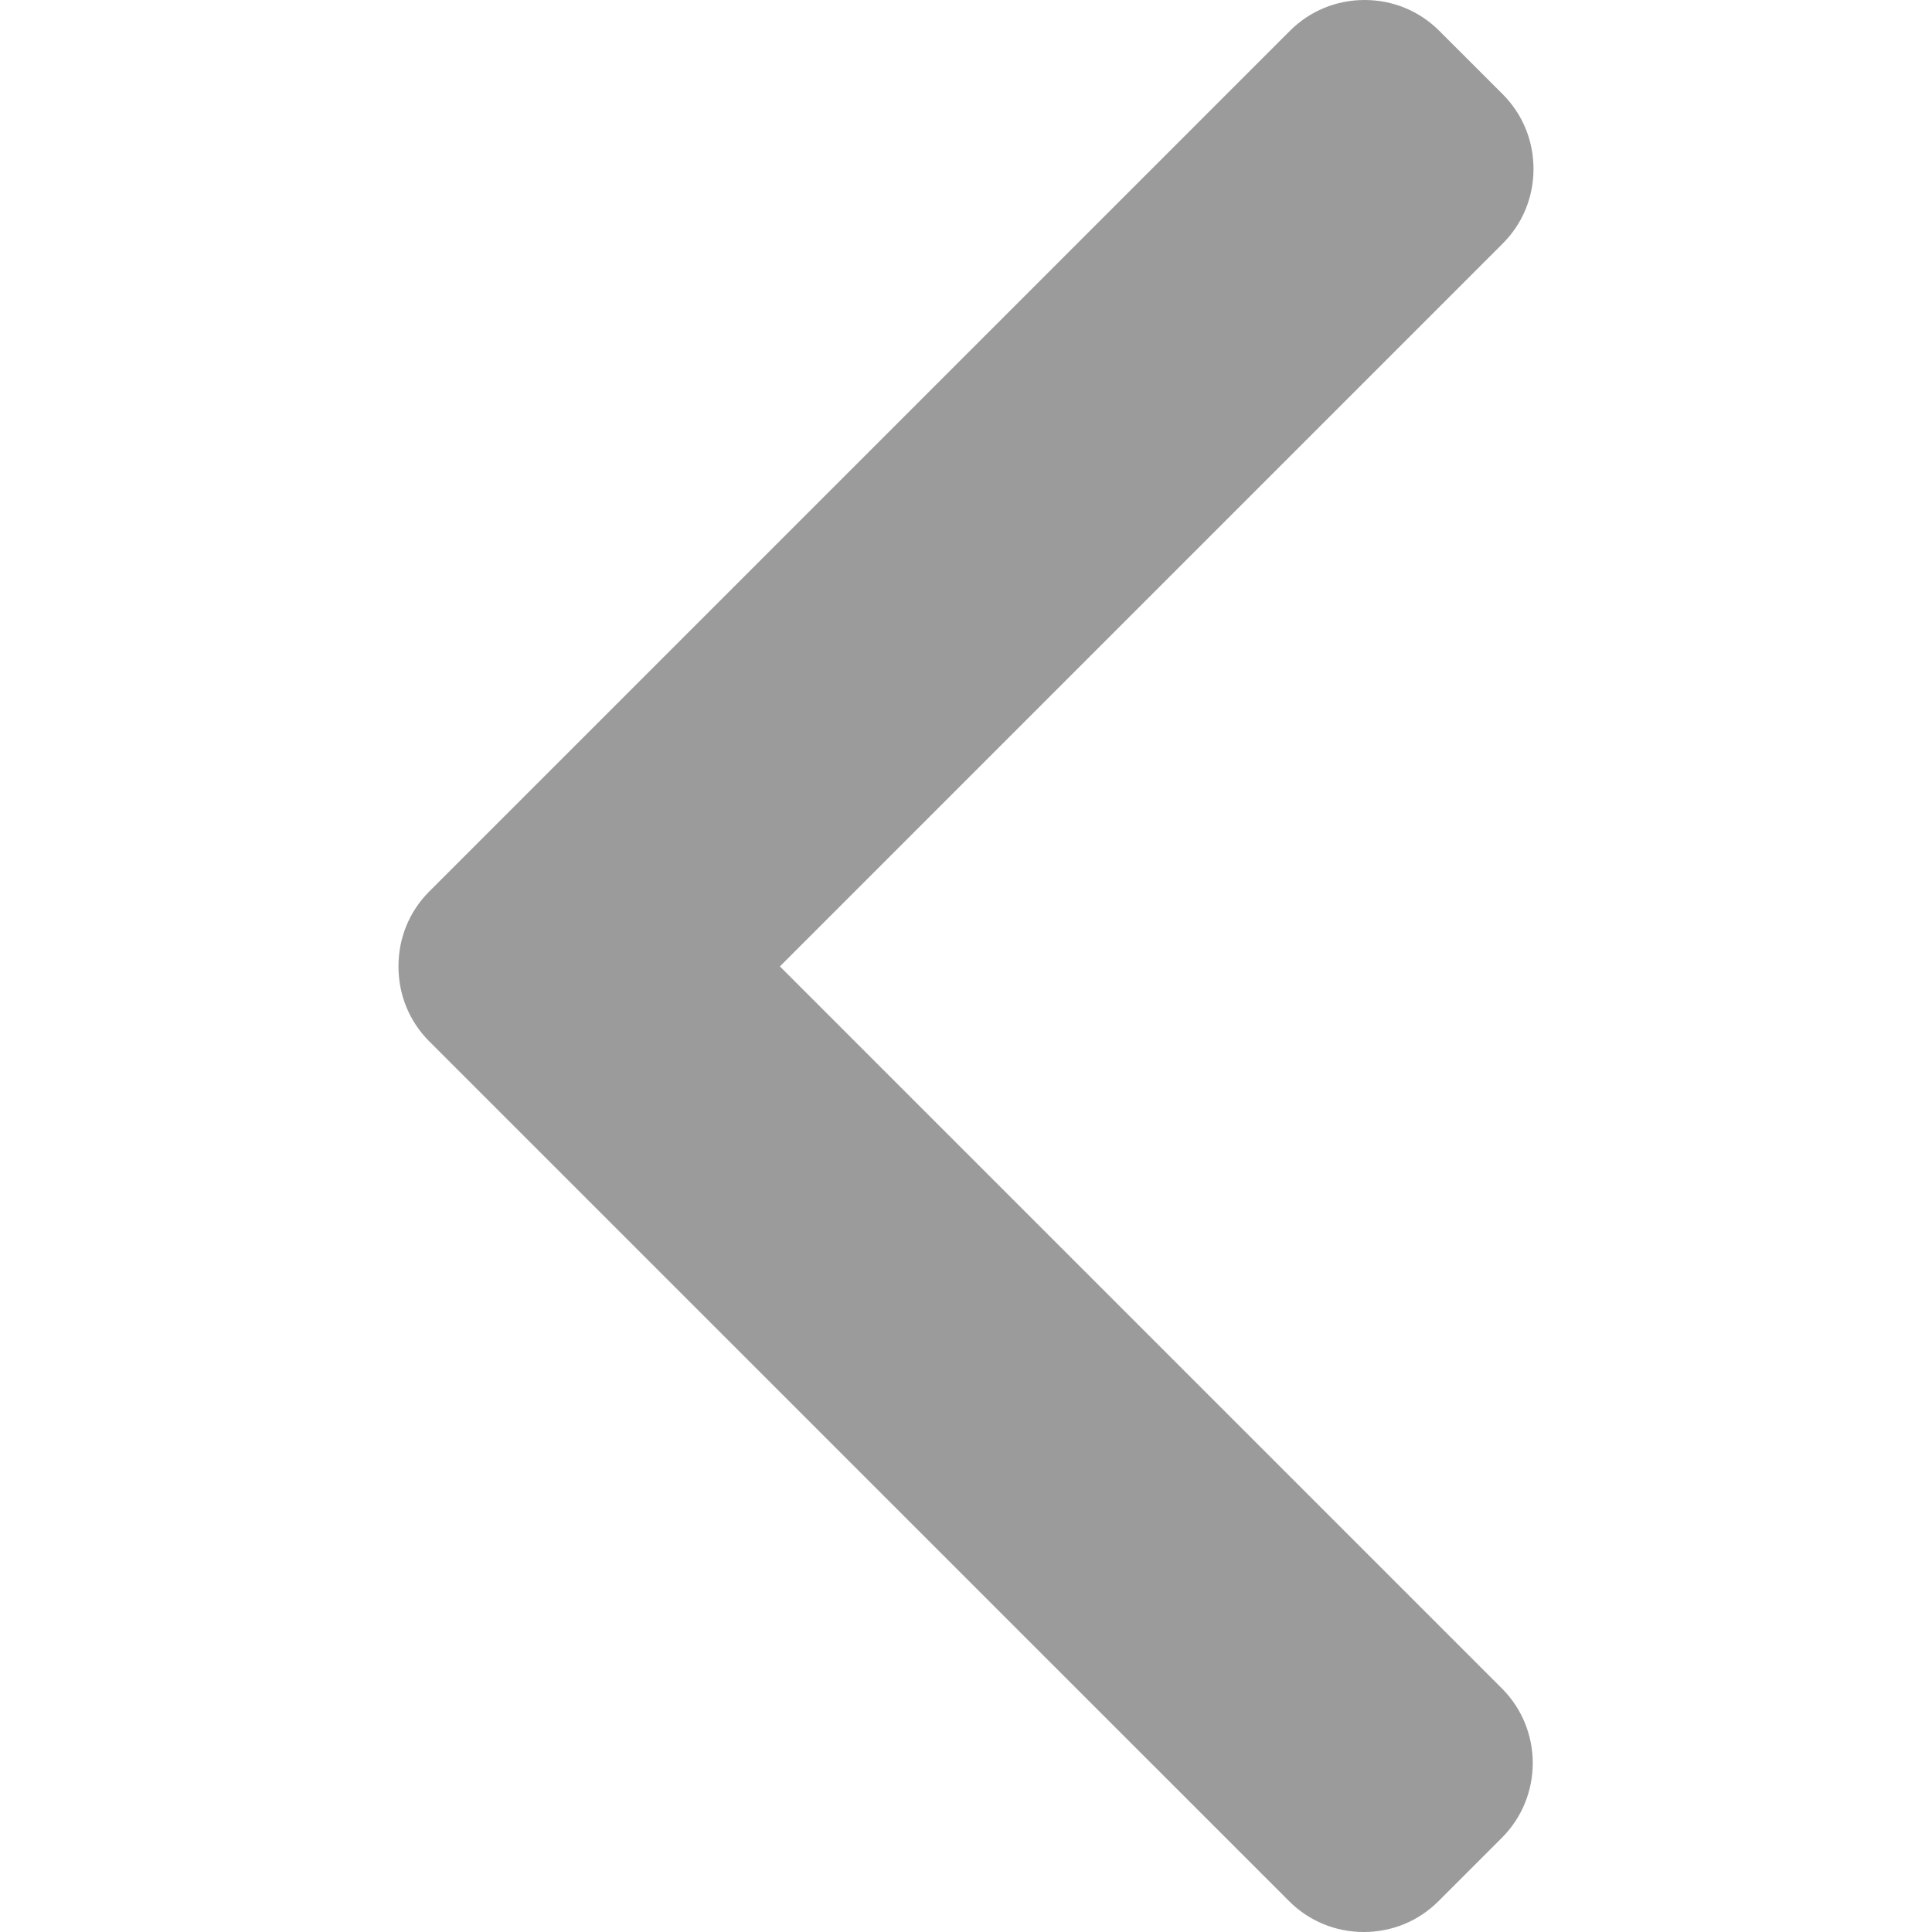
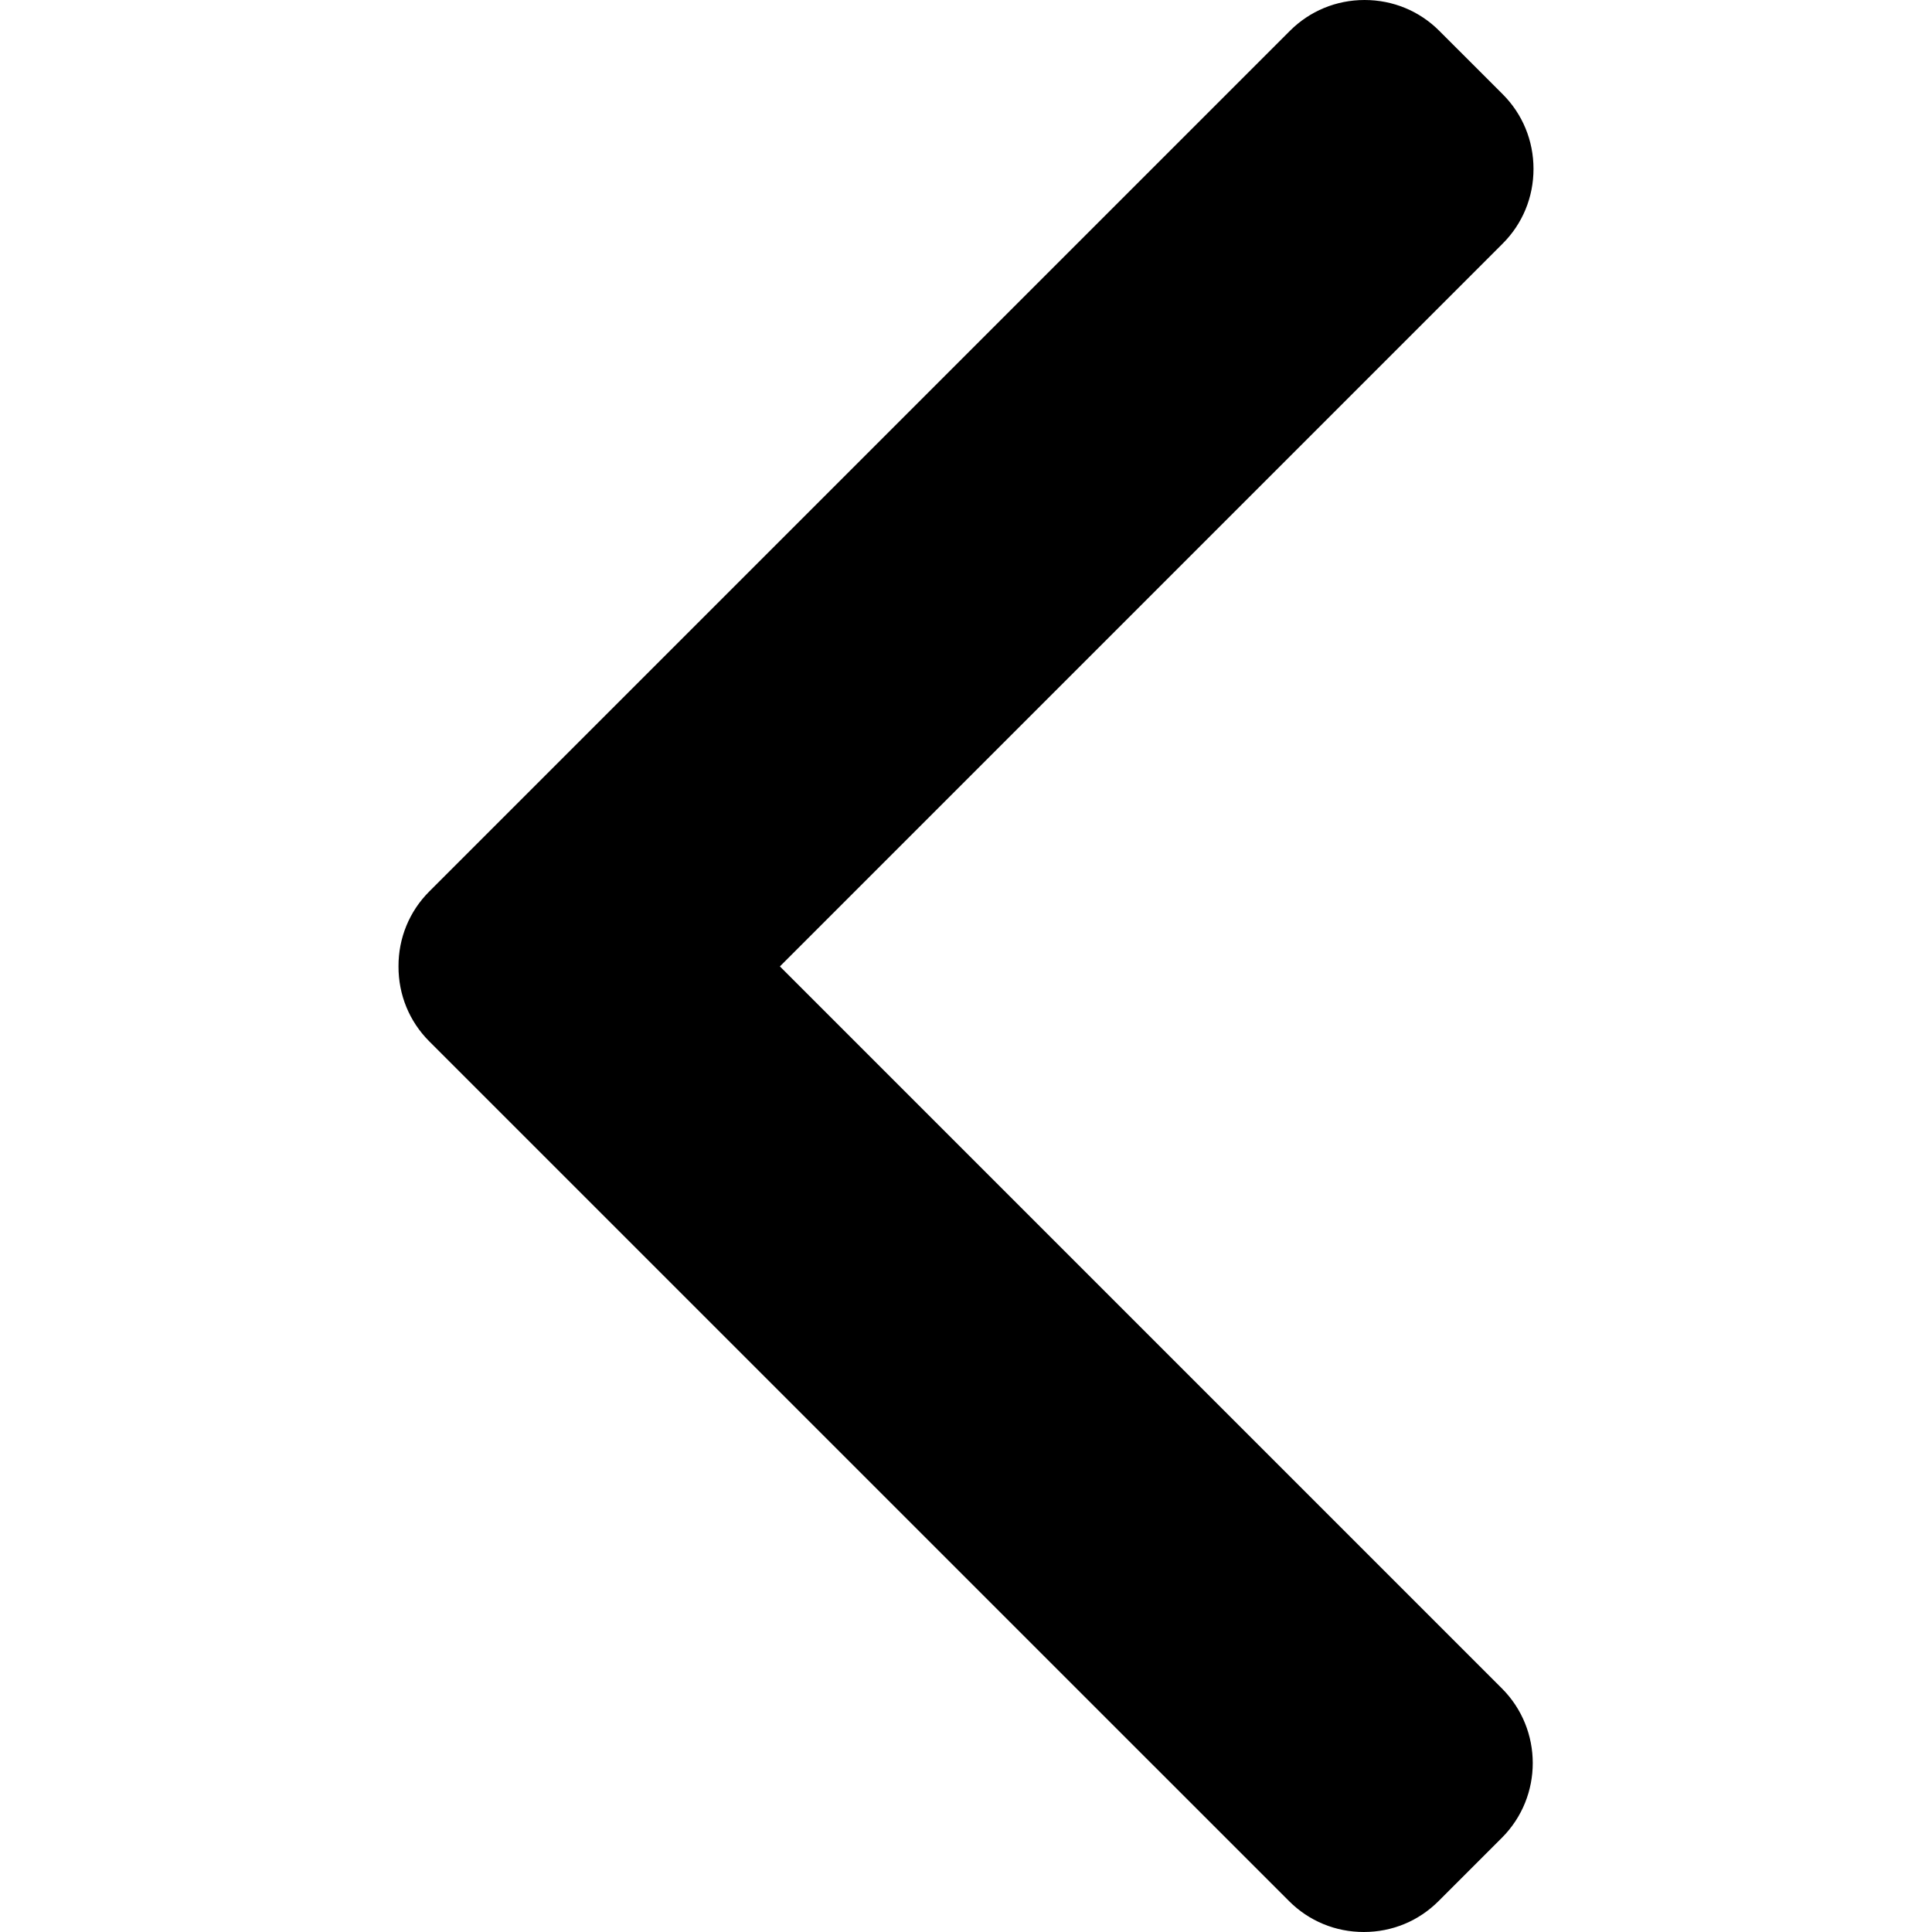
- <svg xmlns="http://www.w3.org/2000/svg" version="1.1" width="512" height="512" x="0" y="0" viewBox="0 0 492 492" style="enable-background:new 0 0 512 512" xml:space="preserve" class="">
+ <svg xmlns="http://www.w3.org/2000/svg" version="1.1" id="Layer_1" x="0px" y="0px" viewBox="0 0 492 492" style="enable-background:new 0 0 492 492;" xml:space="preserve">
  <g>
    <g>
-       <g>
-         <path d="M198.608,246.104L382.664,62.04c5.068-5.056,7.856-11.816,7.856-19.024c0-7.212-2.788-13.968-7.856-19.032l-16.128-16.12    C361.476,2.792,354.712,0,347.504,0s-13.964,2.792-19.028,7.864L109.328,227.008c-5.084,5.08-7.868,11.868-7.848,19.084    c-0.02,7.248,2.76,14.028,7.848,19.112l218.944,218.932c5.064,5.072,11.82,7.864,19.032,7.864c7.208,0,13.964-2.792,19.032-7.864    l16.124-16.12c10.492-10.492,10.492-27.572,0-38.06L198.608,246.104z" fill="#9b9b9b" data-original="#000000" class="" />
-       </g>
+       <path d="M198.608,246.104L382.664,62.04c5.068-5.056,7.856-11.816,7.856-19.024c0-7.212-2.788-13.968-7.856-19.032l-16.128-16.12    C361.476,2.792,354.712,0,347.504,0s-13.964,2.792-19.028,7.864L109.328,227.008c-5.084,5.08-7.868,11.868-7.848,19.084    c-0.02,7.248,2.76,14.028,7.848,19.112l218.944,218.932c5.064,5.072,11.82,7.864,19.032,7.864c7.208,0,13.964-2.792,19.032-7.864    l16.124-16.12c10.492-10.492,10.492-27.572,0-38.06L198.608,246.104z" />
    </g>
-     <g>
+   </g>
+   <g>
</g>
-     <g>
+   <g>
</g>
-     <g>
+   <g>
</g>
-     <g>
+   <g>
</g>
-     <g>
+   <g>
</g>
-     <g>
+   <g>
</g>
-     <g>
+   <g>
</g>
-     <g>
+   <g>
</g>
-     <g>
+   <g>
</g>
-     <g>
+   <g>
</g>
-     <g>
+   <g>
</g>
-     <g>
+   <g>
</g>
-     <g>
+   <g>
</g>
-     <g>
+   <g>
</g>
-     <g>
+   <g>
</g>
-   </g>
</svg>
